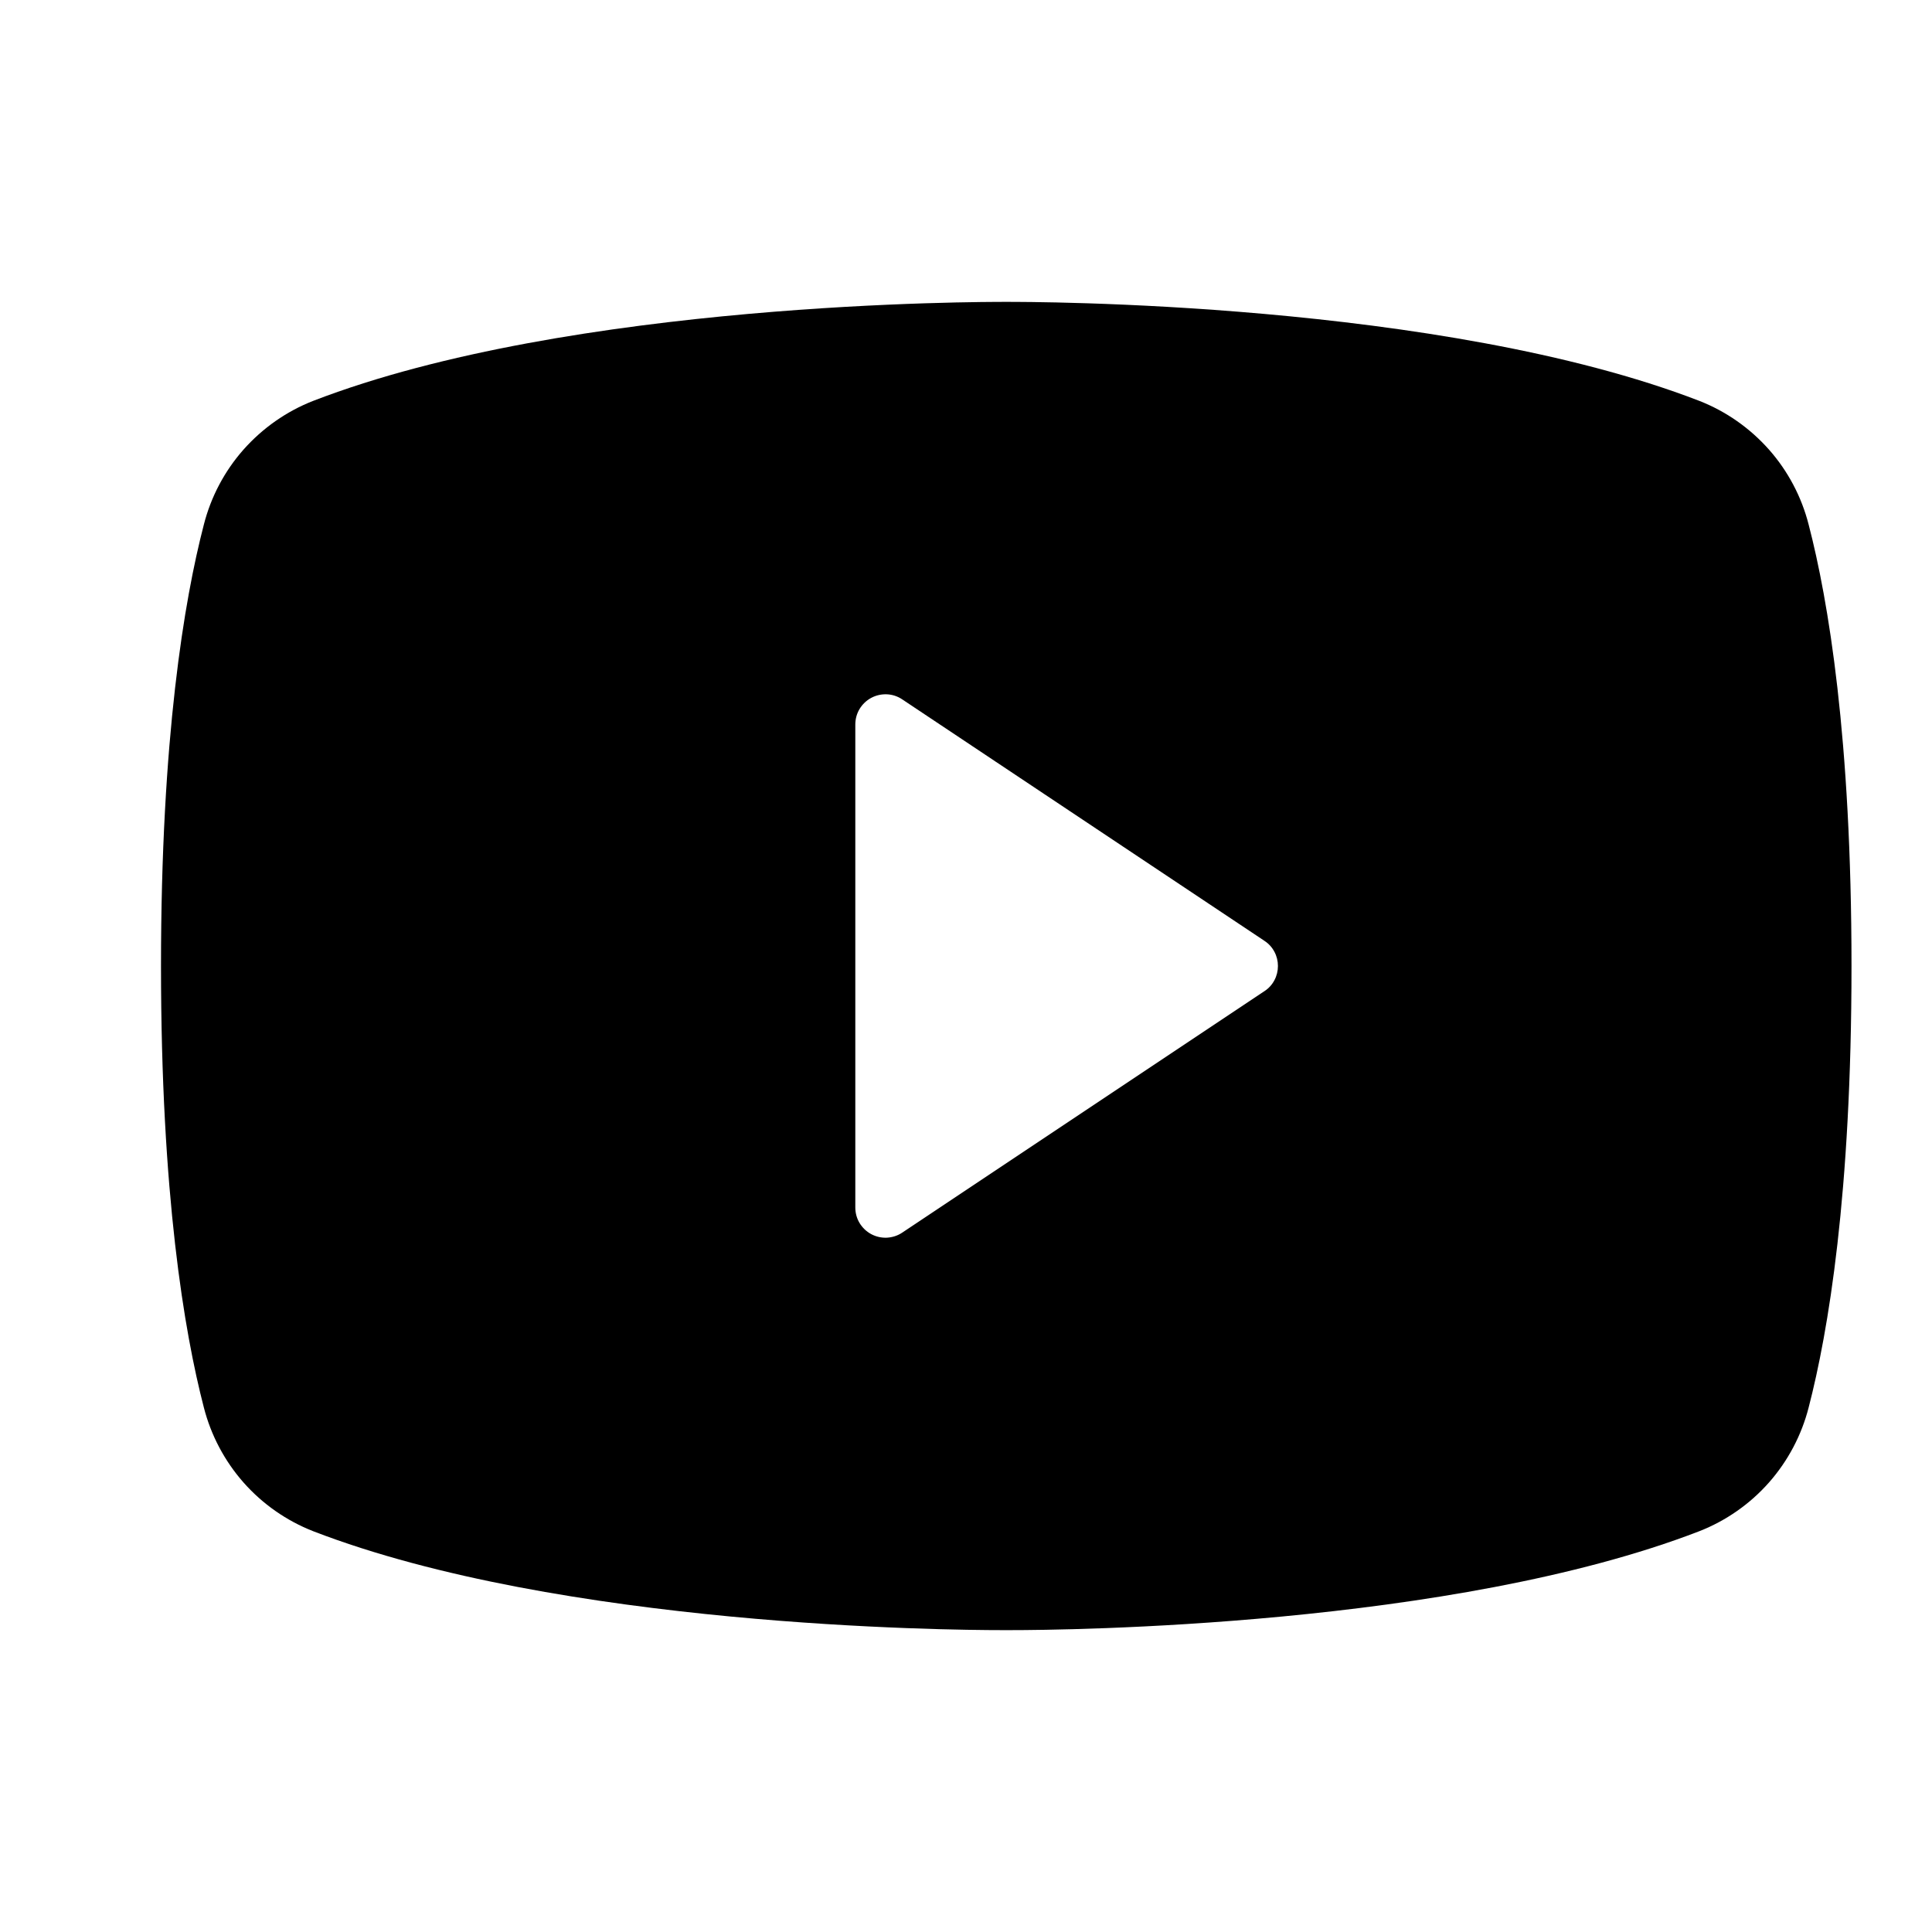
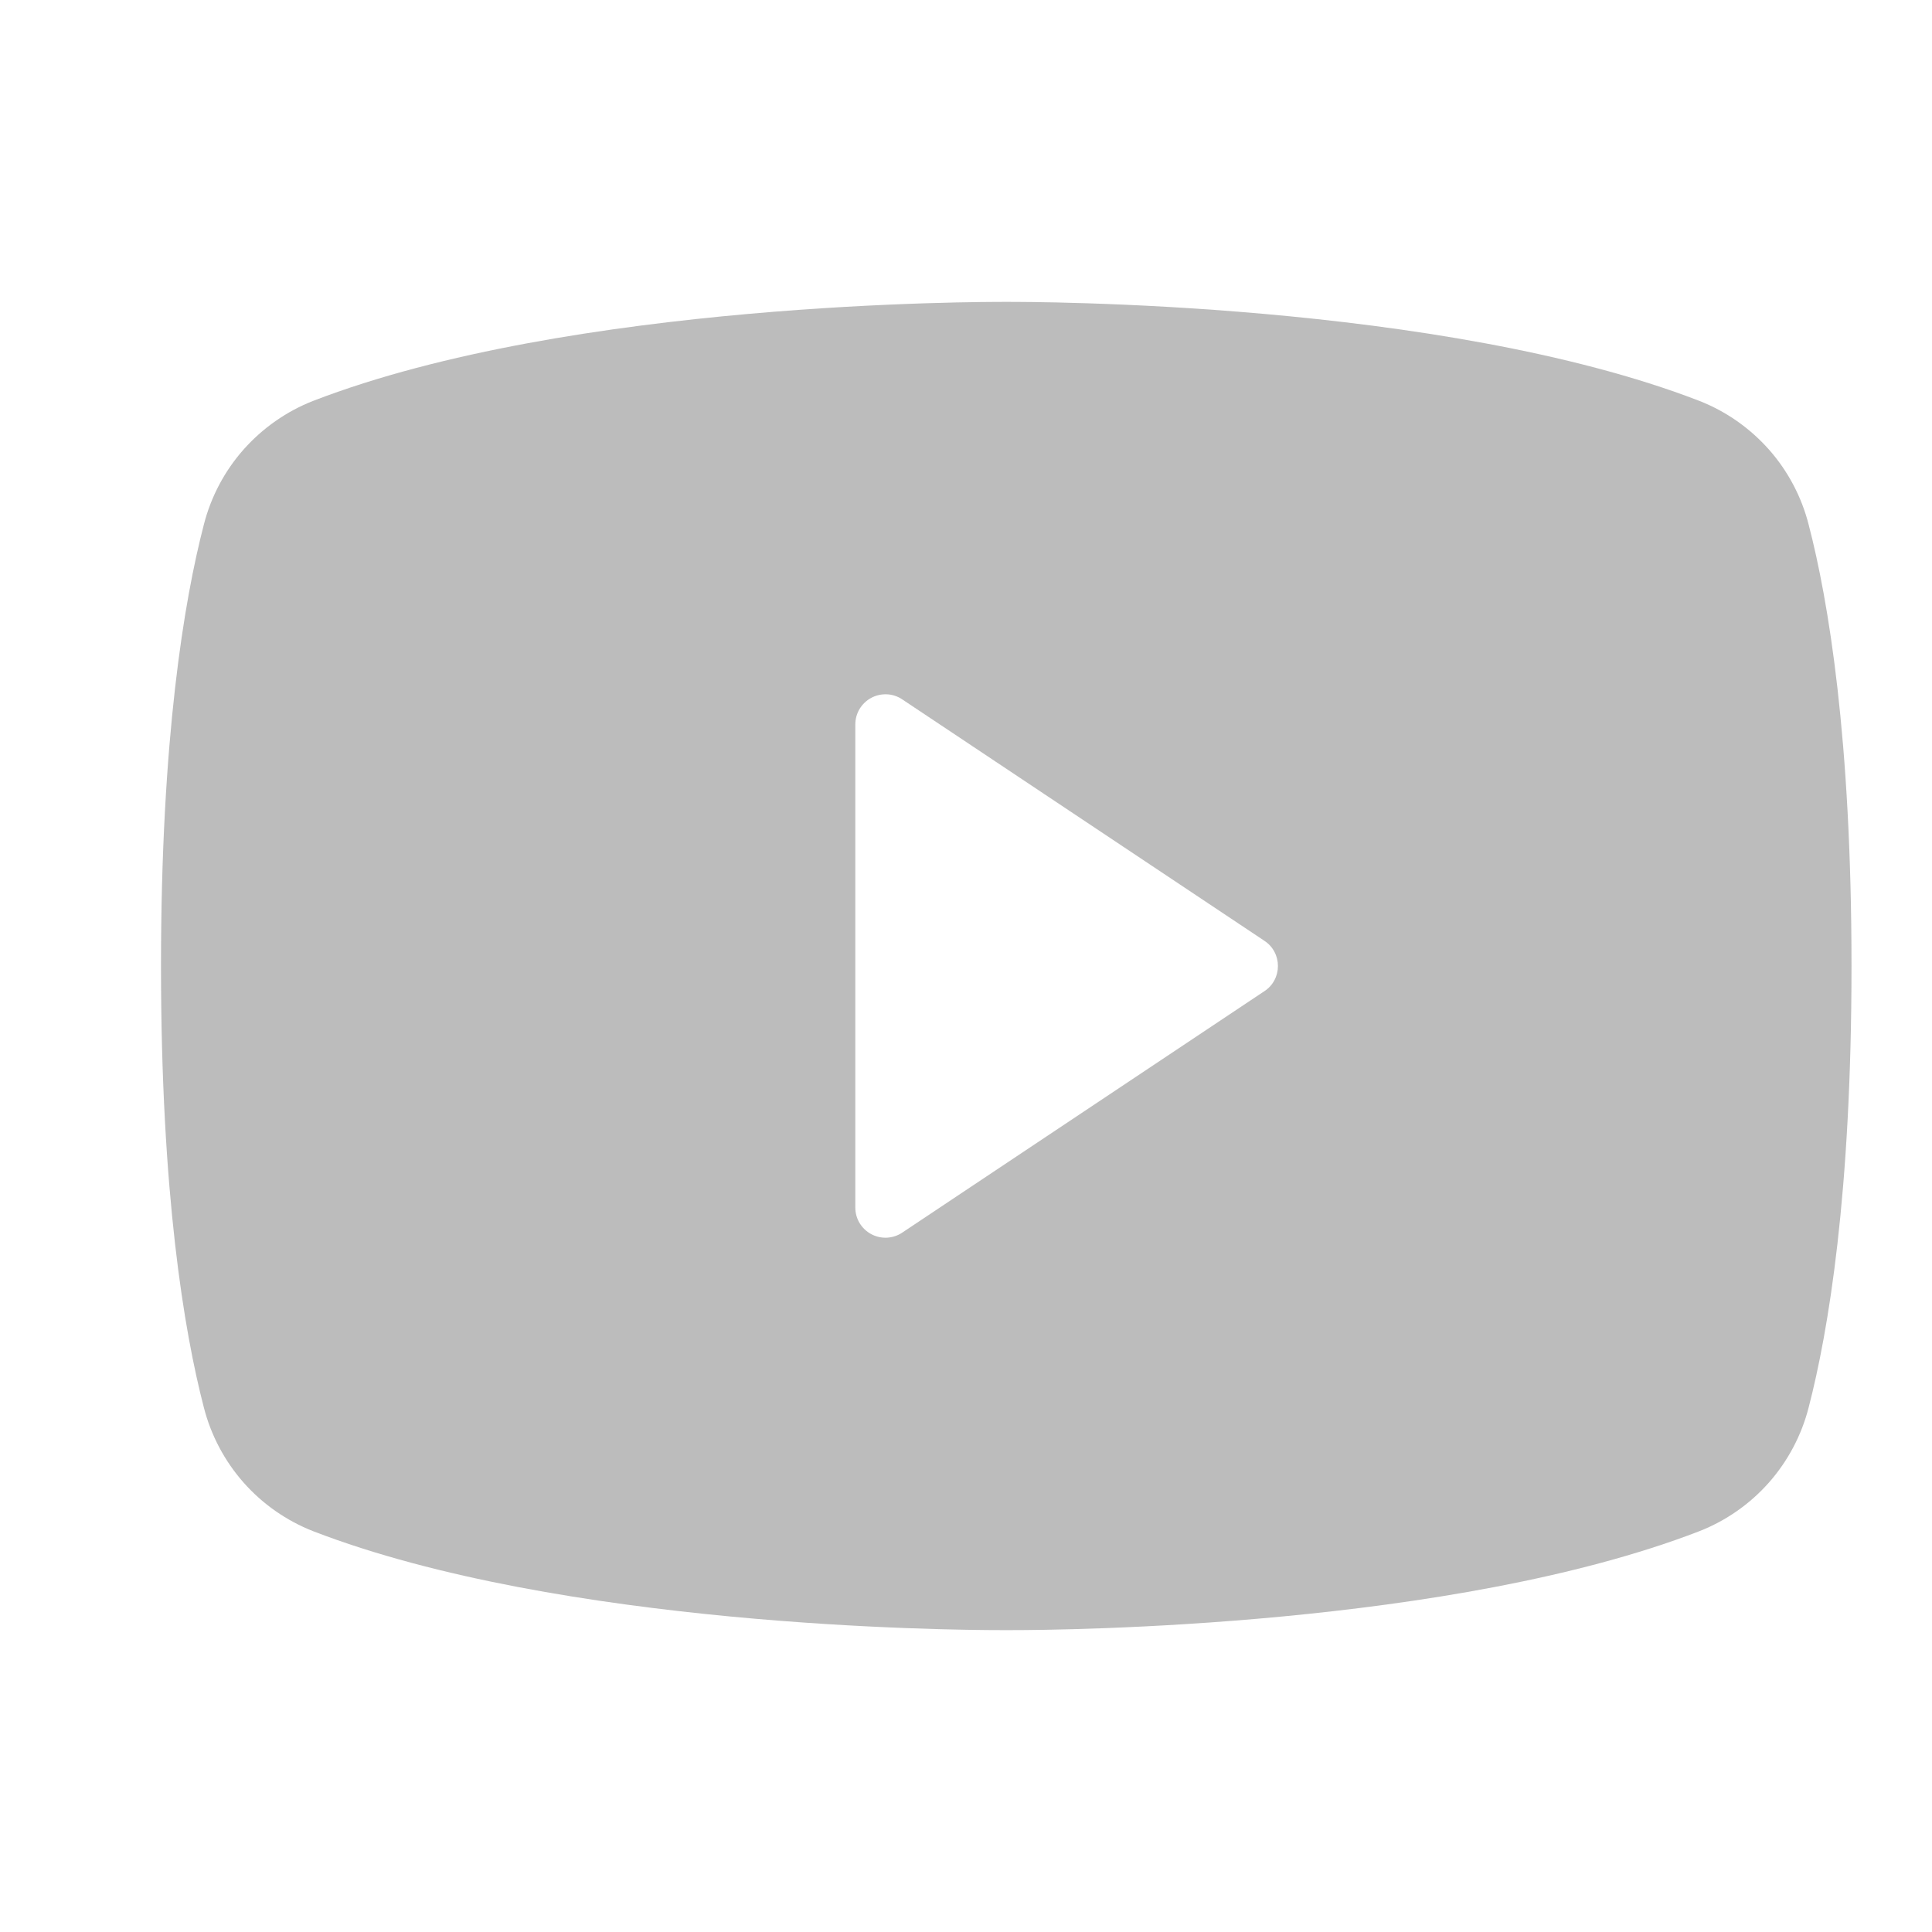
<svg xmlns="http://www.w3.org/2000/svg" width="24" height="24" viewBox="0 0 24 24" fill="none">
-   <path d="M22.468 6.518C22.38 6.172 22.211 5.852 21.975 5.585C21.738 5.318 21.442 5.11 21.11 4.98C17.896 3.739 12.781 3.75 12.5 3.75C12.219 3.75 7.104 3.739 3.89 4.98C3.558 5.11 3.262 5.318 3.025 5.585C2.789 5.852 2.62 6.172 2.532 6.518C2.289 7.453 2 9.163 2 12C2 14.837 2.289 16.547 2.532 17.483C2.62 17.828 2.789 18.148 3.025 18.416C3.261 18.683 3.558 18.891 3.89 19.021C6.969 20.209 11.787 20.25 12.438 20.25H12.562C13.213 20.25 18.034 20.209 21.11 19.021C21.442 18.891 21.739 18.683 21.975 18.416C22.211 18.148 22.38 17.828 22.468 17.483C22.711 16.545 23 14.837 23 12C23 9.163 22.711 7.453 22.468 6.518ZM15.708 12.312L11.208 15.312C11.152 15.35 11.086 15.371 11.018 15.375C10.95 15.378 10.883 15.363 10.823 15.331C10.763 15.299 10.713 15.251 10.678 15.193C10.643 15.135 10.625 15.068 10.625 15V9C10.625 8.932 10.643 8.865 10.678 8.807C10.713 8.749 10.763 8.701 10.823 8.669C10.883 8.637 10.95 8.622 11.018 8.625C11.086 8.628 11.152 8.65 11.208 8.688L15.708 11.688C15.76 11.722 15.802 11.768 15.831 11.823C15.86 11.877 15.875 11.938 15.875 12C15.875 12.062 15.86 12.123 15.831 12.177C15.802 12.232 15.76 12.278 15.708 12.312Z" fill="currentColor" />
+   <path d="M22.468 6.518C22.38 6.172 22.211 5.852 21.975 5.585C21.738 5.318 21.442 5.11 21.11 4.98C17.896 3.739 12.781 3.75 12.5 3.75C12.219 3.75 7.104 3.739 3.89 4.98C3.558 5.11 3.262 5.318 3.025 5.585C2.789 5.852 2.62 6.172 2.532 6.518C2.289 7.453 2 9.163 2 12C2 14.837 2.289 16.547 2.532 17.483C2.62 17.828 2.789 18.148 3.025 18.416C3.261 18.683 3.558 18.891 3.89 19.021C6.969 20.209 11.787 20.25 12.438 20.25H12.562C13.213 20.25 18.034 20.209 21.11 19.021C21.442 18.891 21.739 18.683 21.975 18.416C22.211 18.148 22.38 17.828 22.468 17.483C22.711 16.545 23 14.837 23 12C23 9.163 22.711 7.453 22.468 6.518ZM15.708 12.312L11.208 15.312C11.152 15.35 11.086 15.371 11.018 15.375C10.95 15.378 10.883 15.363 10.823 15.331C10.763 15.299 10.713 15.251 10.678 15.193C10.643 15.135 10.625 15.068 10.625 15V9C10.625 8.932 10.643 8.865 10.678 8.807C10.713 8.749 10.763 8.701 10.823 8.669C10.883 8.637 10.95 8.622 11.018 8.625C11.086 8.628 11.152 8.65 11.208 8.688L15.708 11.688C15.76 11.722 15.802 11.768 15.831 11.823C15.86 11.877 15.875 11.938 15.875 12C15.875 12.062 15.86 12.123 15.831 12.177C15.802 12.232 15.76 12.278 15.708 12.312Z" fill="#BCBCBC" />
</svg>
